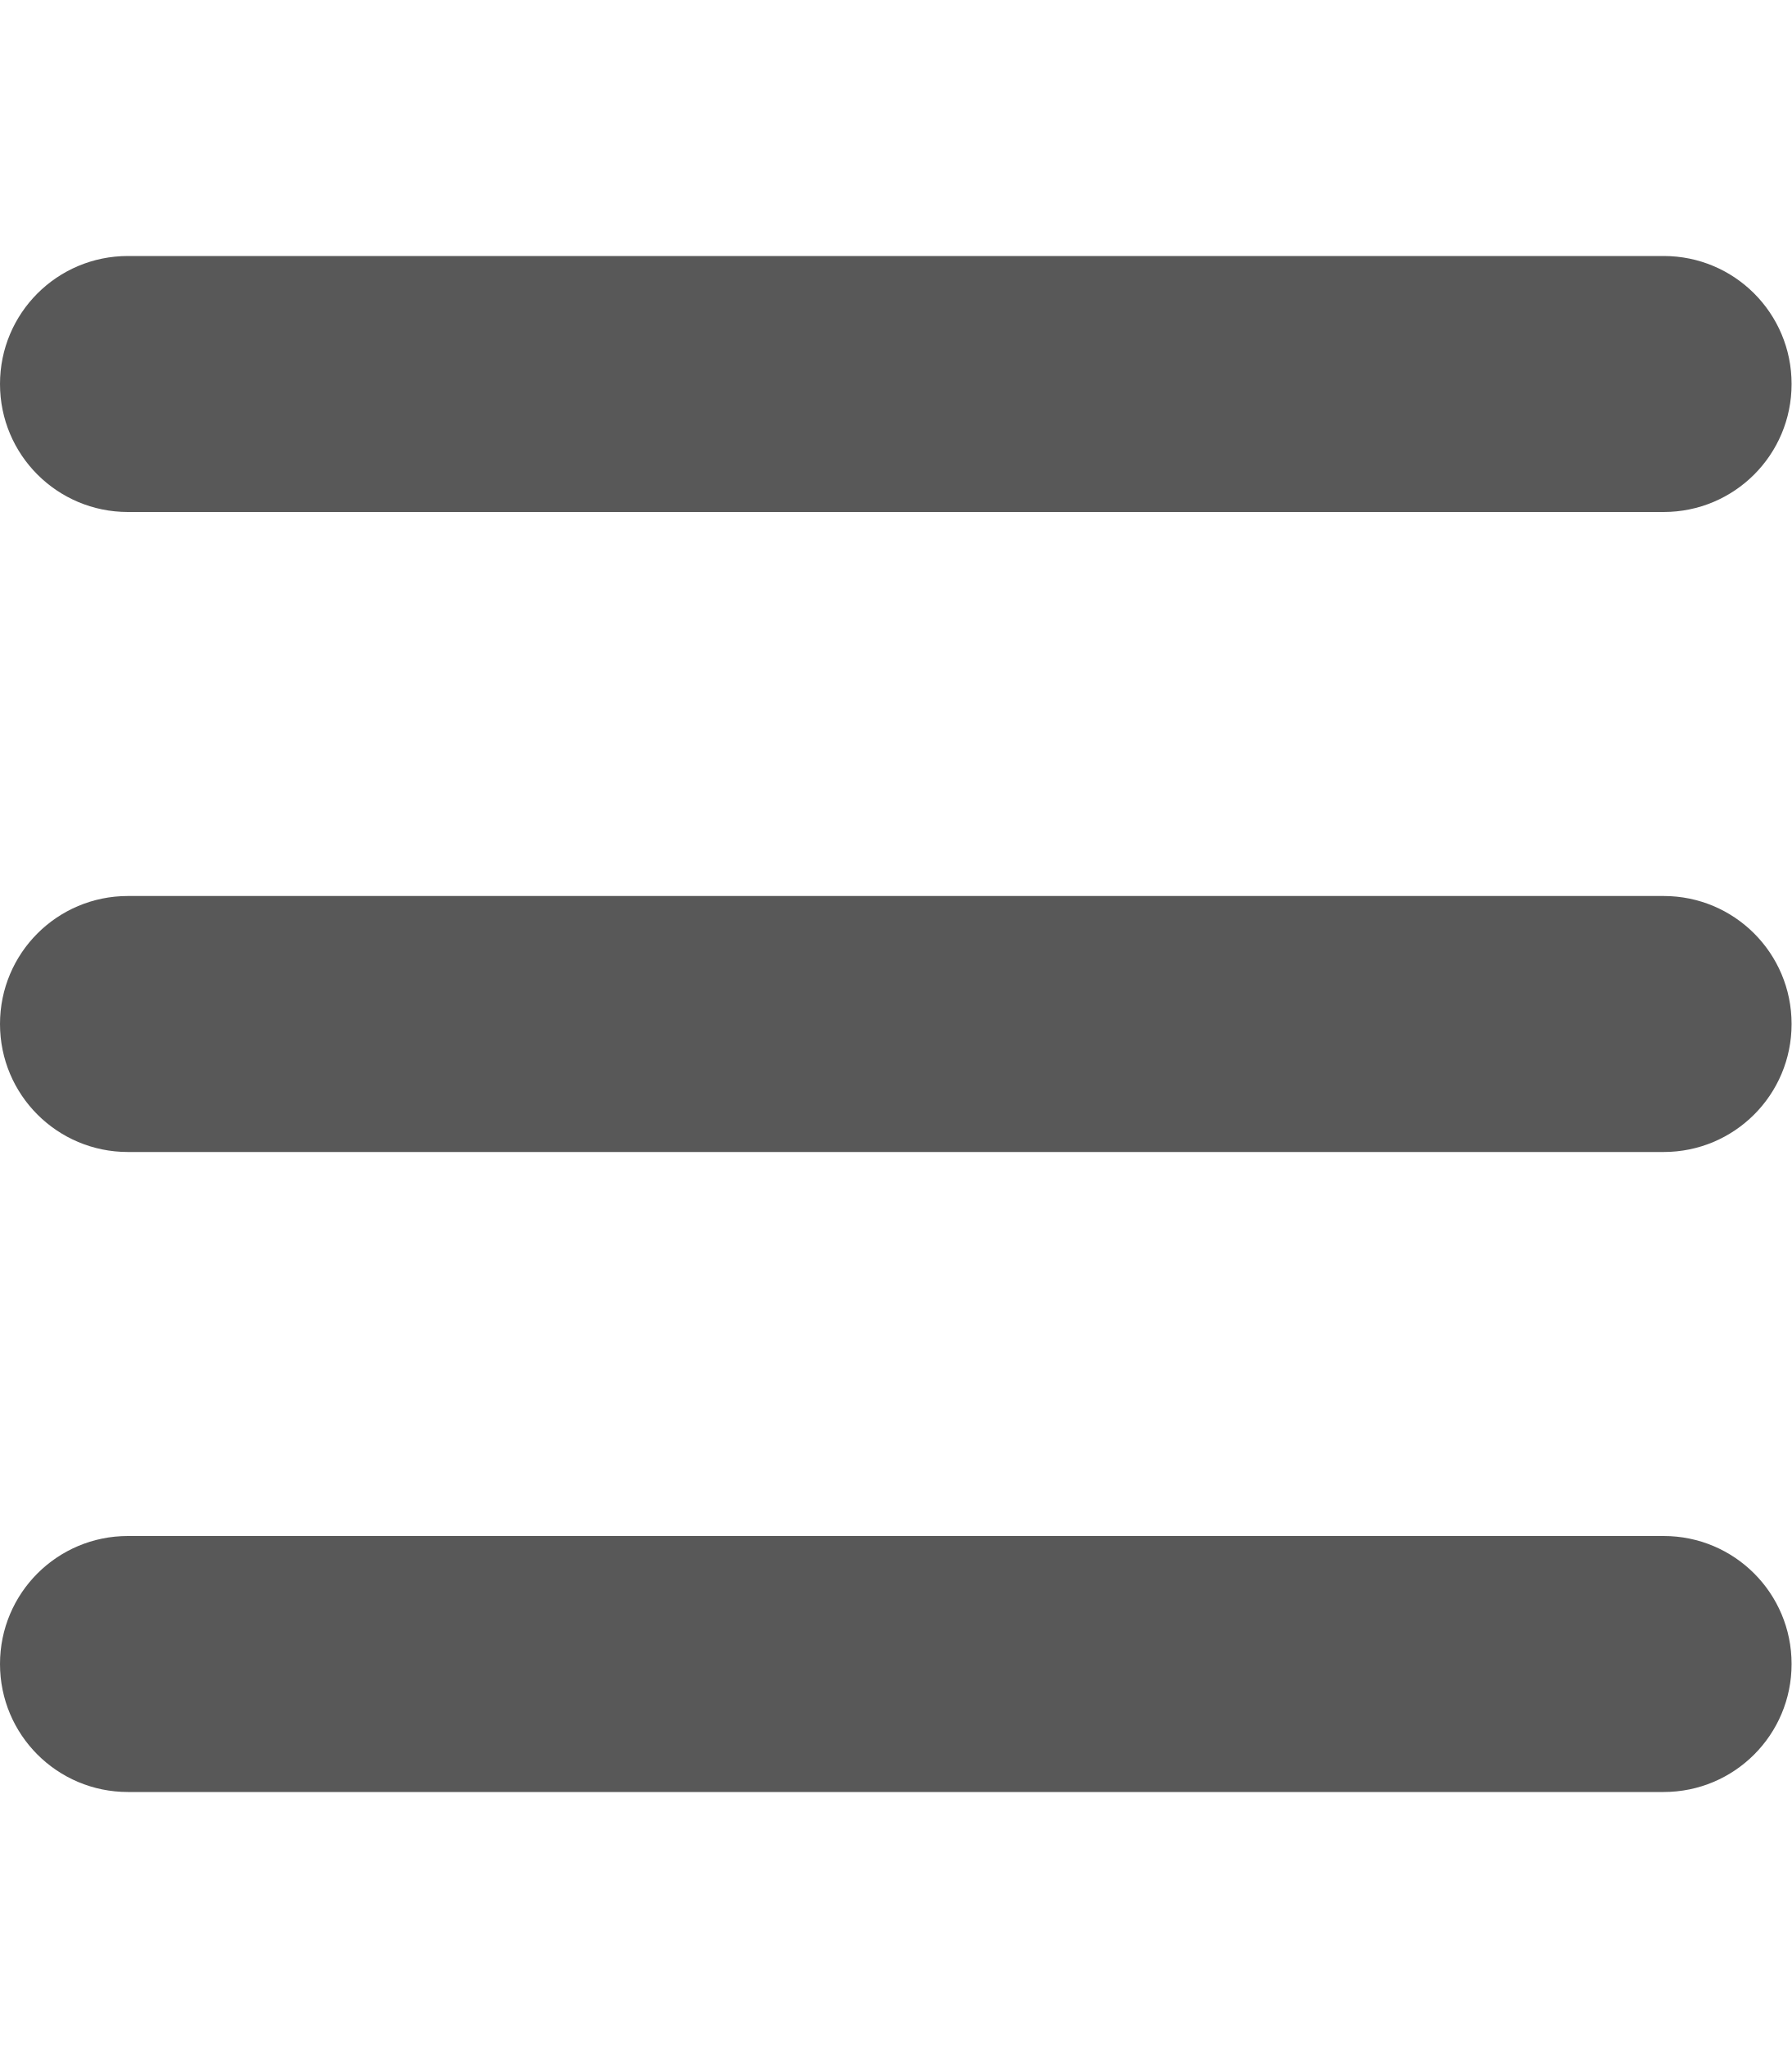
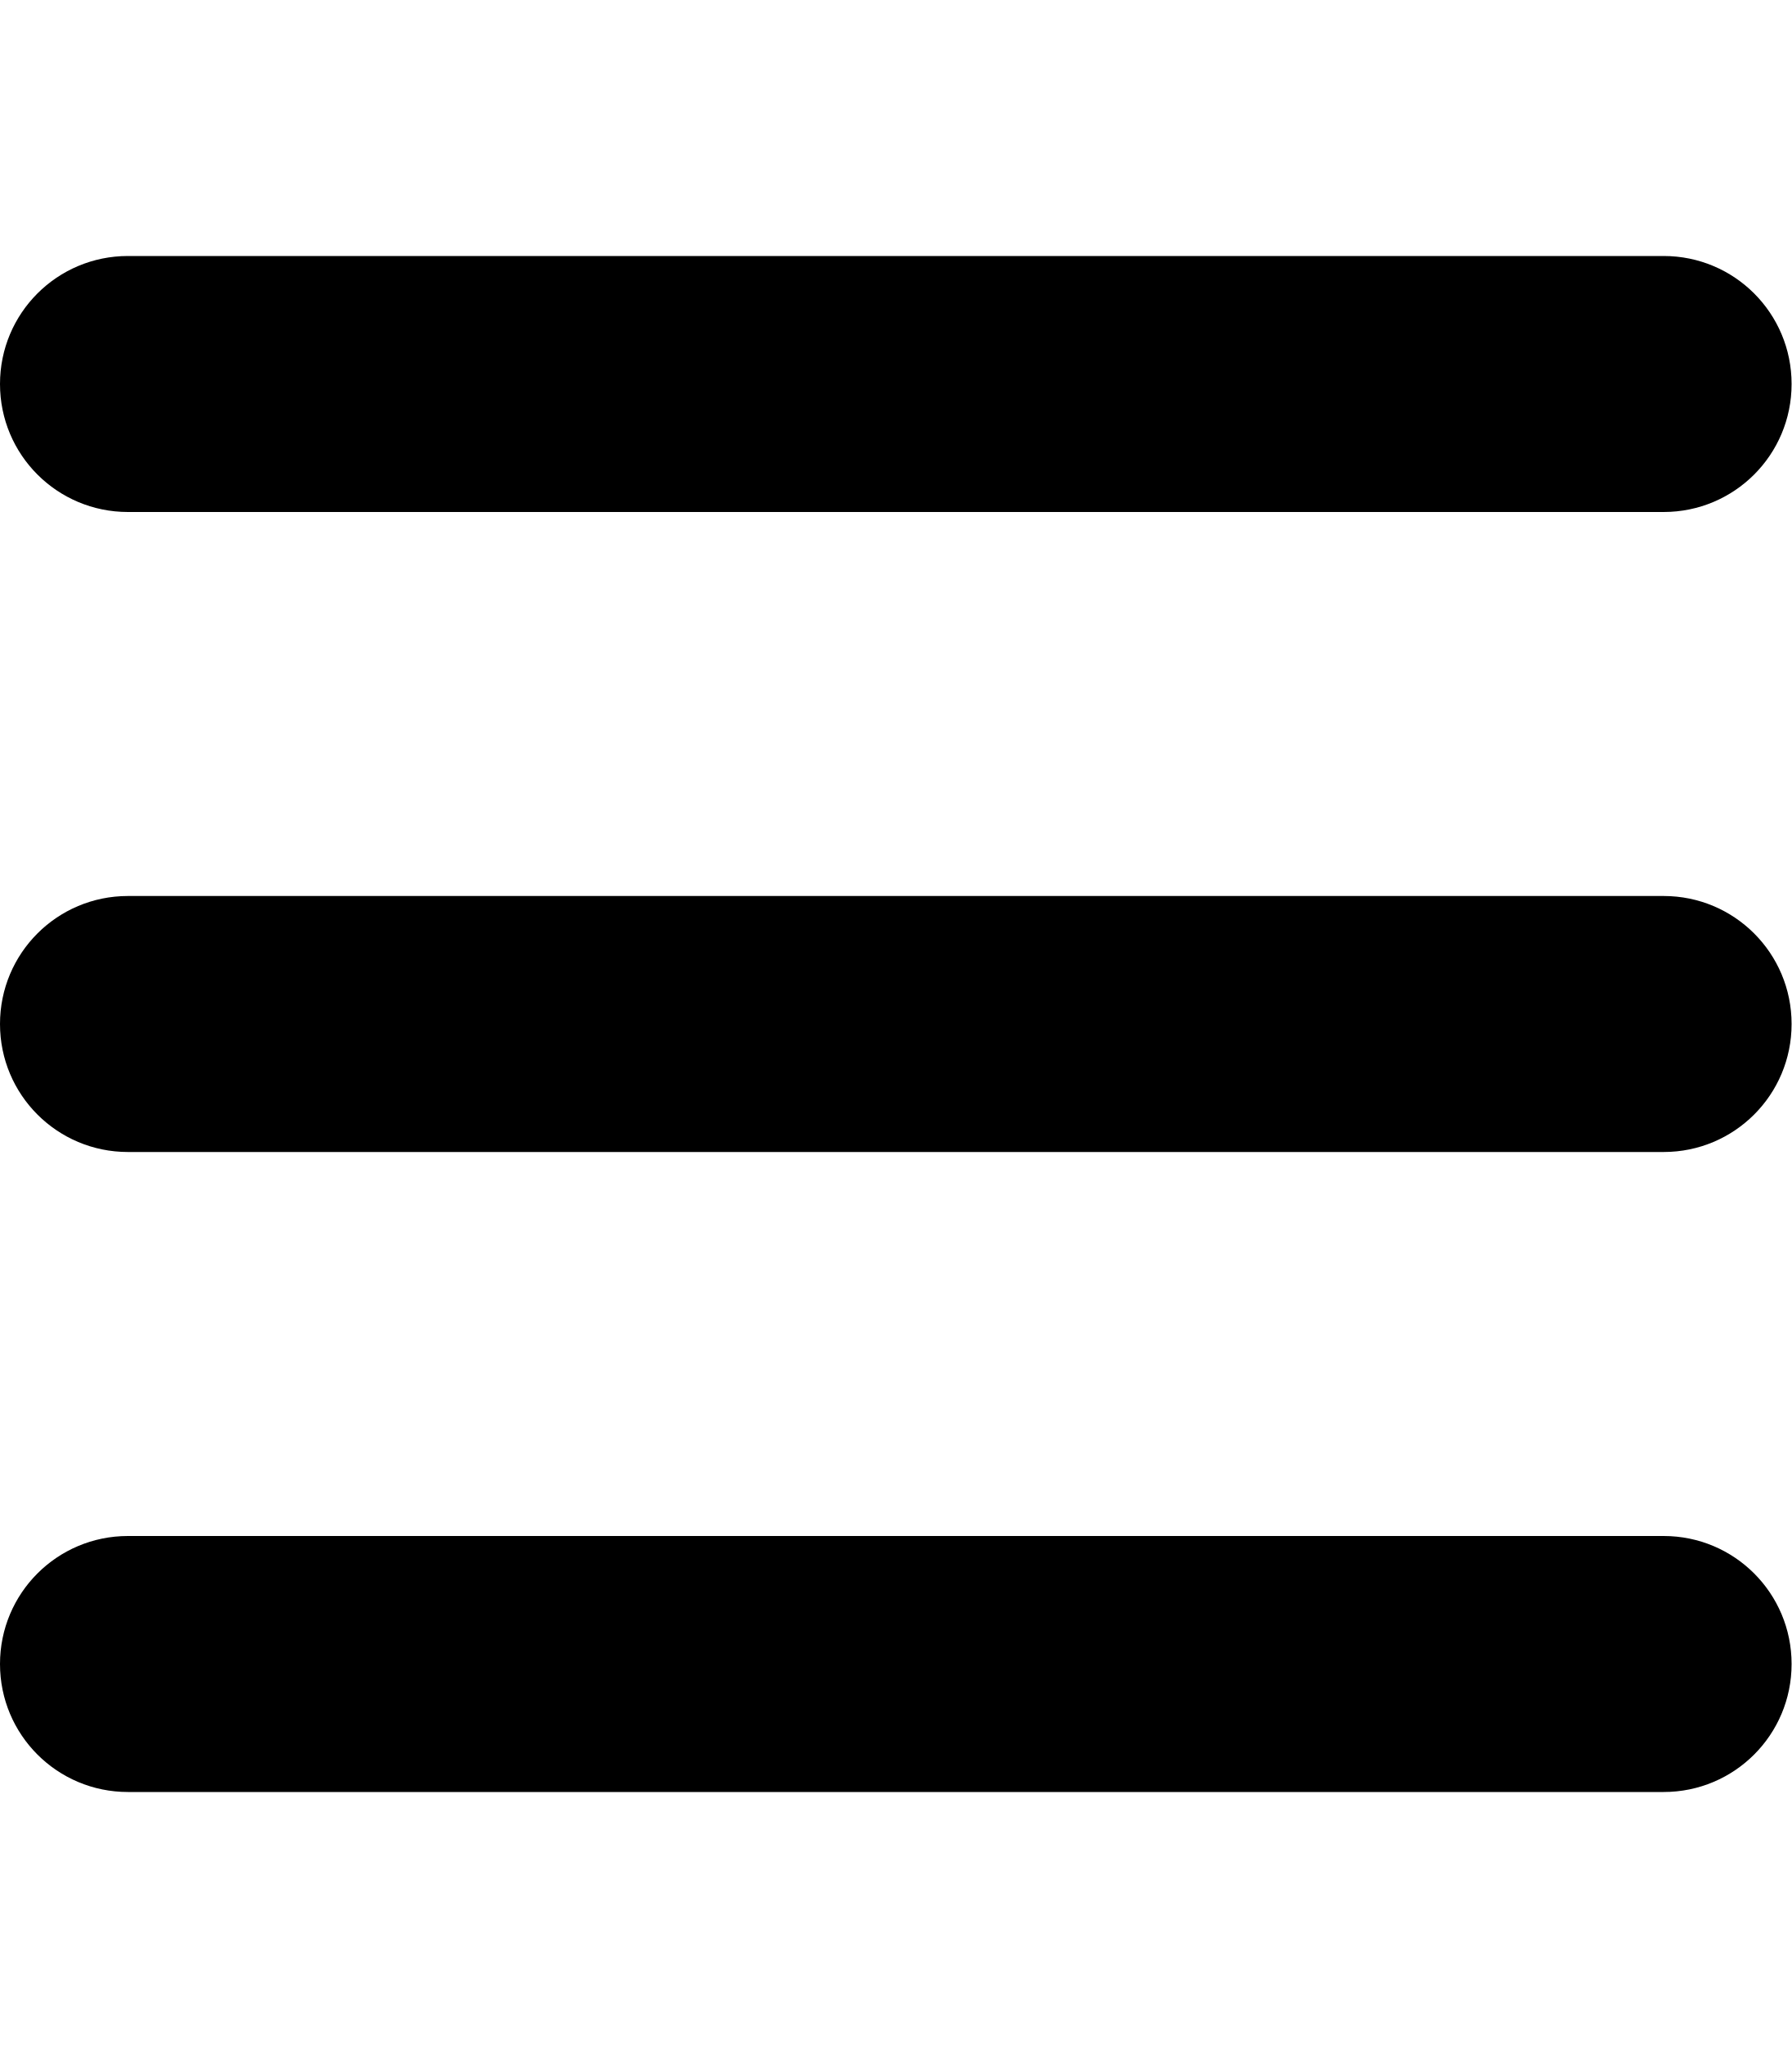
<svg xmlns="http://www.w3.org/2000/svg" height="16" width="14" viewBox="0 0 448 512">
-   <path opacity="1" fill="#585858" d="M0 96C0 78.3 14.3 64 32 64H416c17.7 0 32 14.3 32 32s-14.3 32-32 32H32C14.3 128 0 113.7 0 96zM0 256c0-17.7 14.3-32 32-32H416c17.7 0 32 14.3 32 32s-14.3 32-32 32H32c-17.7 0-32-14.3-32-32zM448 416c0 17.7-14.3 32-32 32H32c-17.7 0-32-14.3-32-32s14.3-32 32-32H416c17.7 0 32 14.3 32 32z" />
+   <path opacity="1" fill="#000000" d="M0 96C0 78.3 14.3 64 32 64H416c17.7 0 32 14.3 32 32s-14.3 32-32 32H32C14.3 128 0 113.7 0 96zM0 256c0-17.7 14.3-32 32-32H416c17.7 0 32 14.3 32 32s-14.3 32-32 32H32c-17.7 0-32-14.3-32-32zM448 416c0 17.7-14.3 32-32 32H32c-17.7 0-32-14.3-32-32s14.3-32 32-32H416c17.7 0 32 14.3 32 32z" />
</svg>
